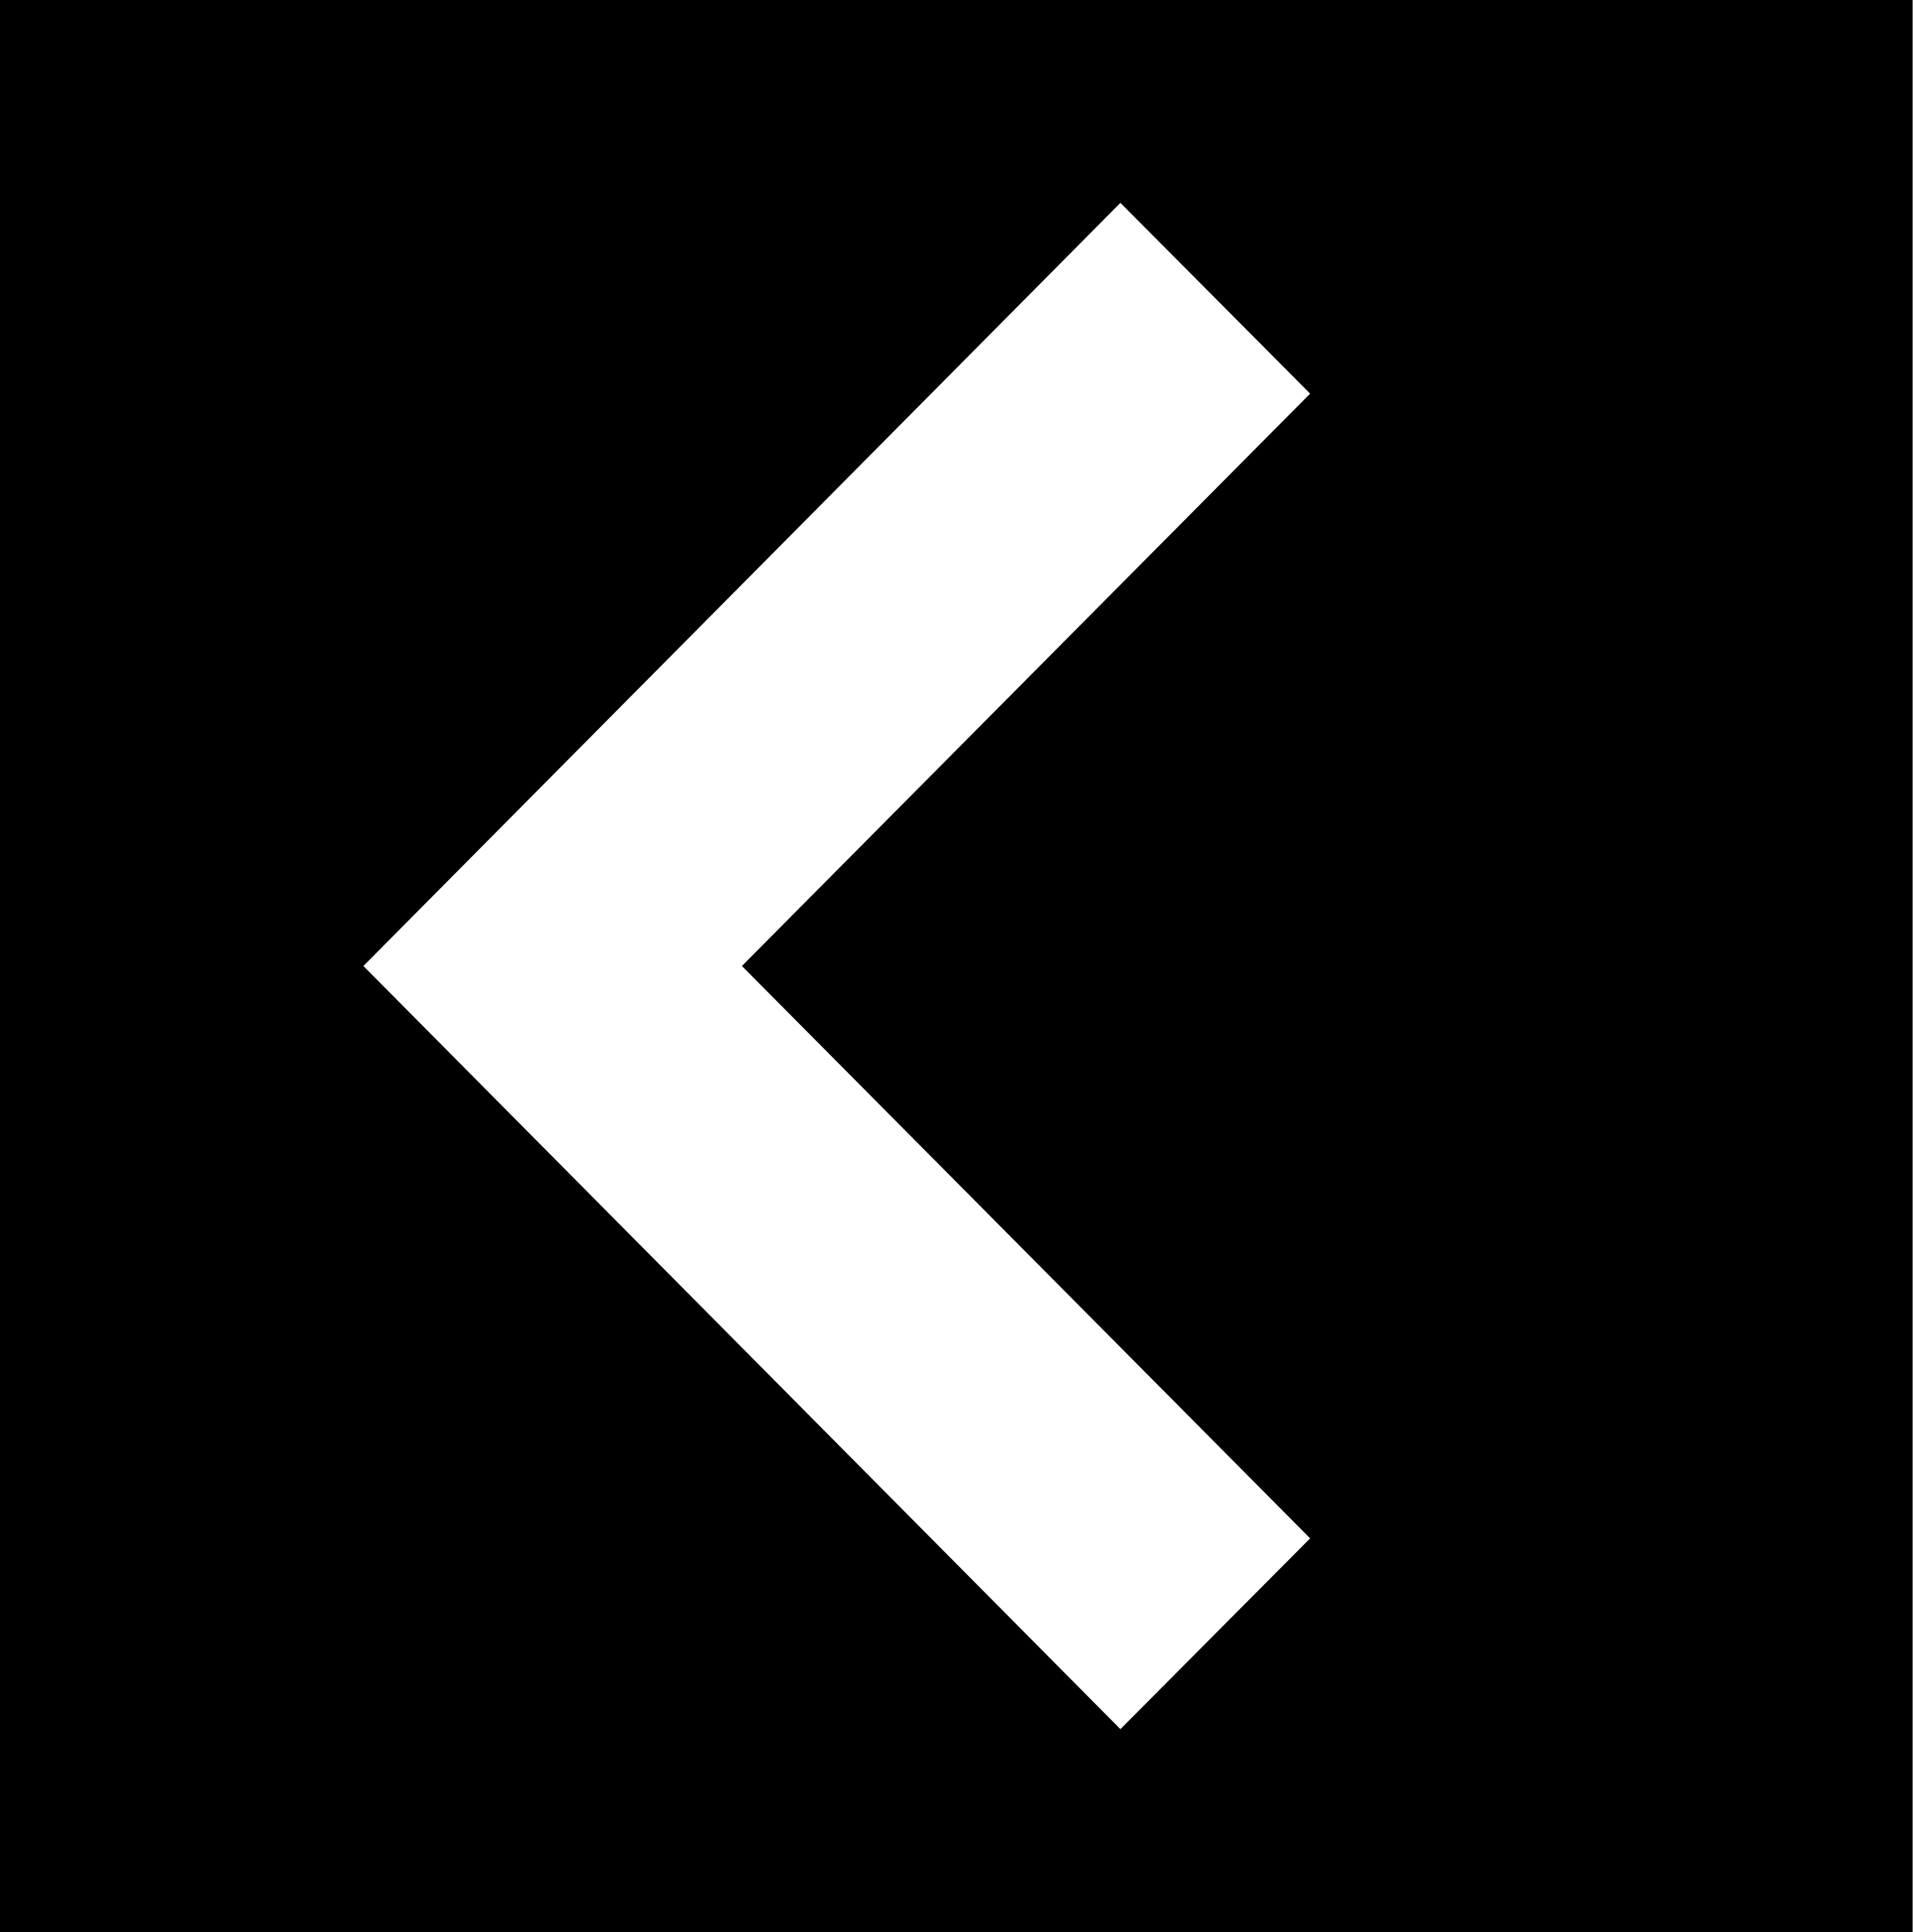
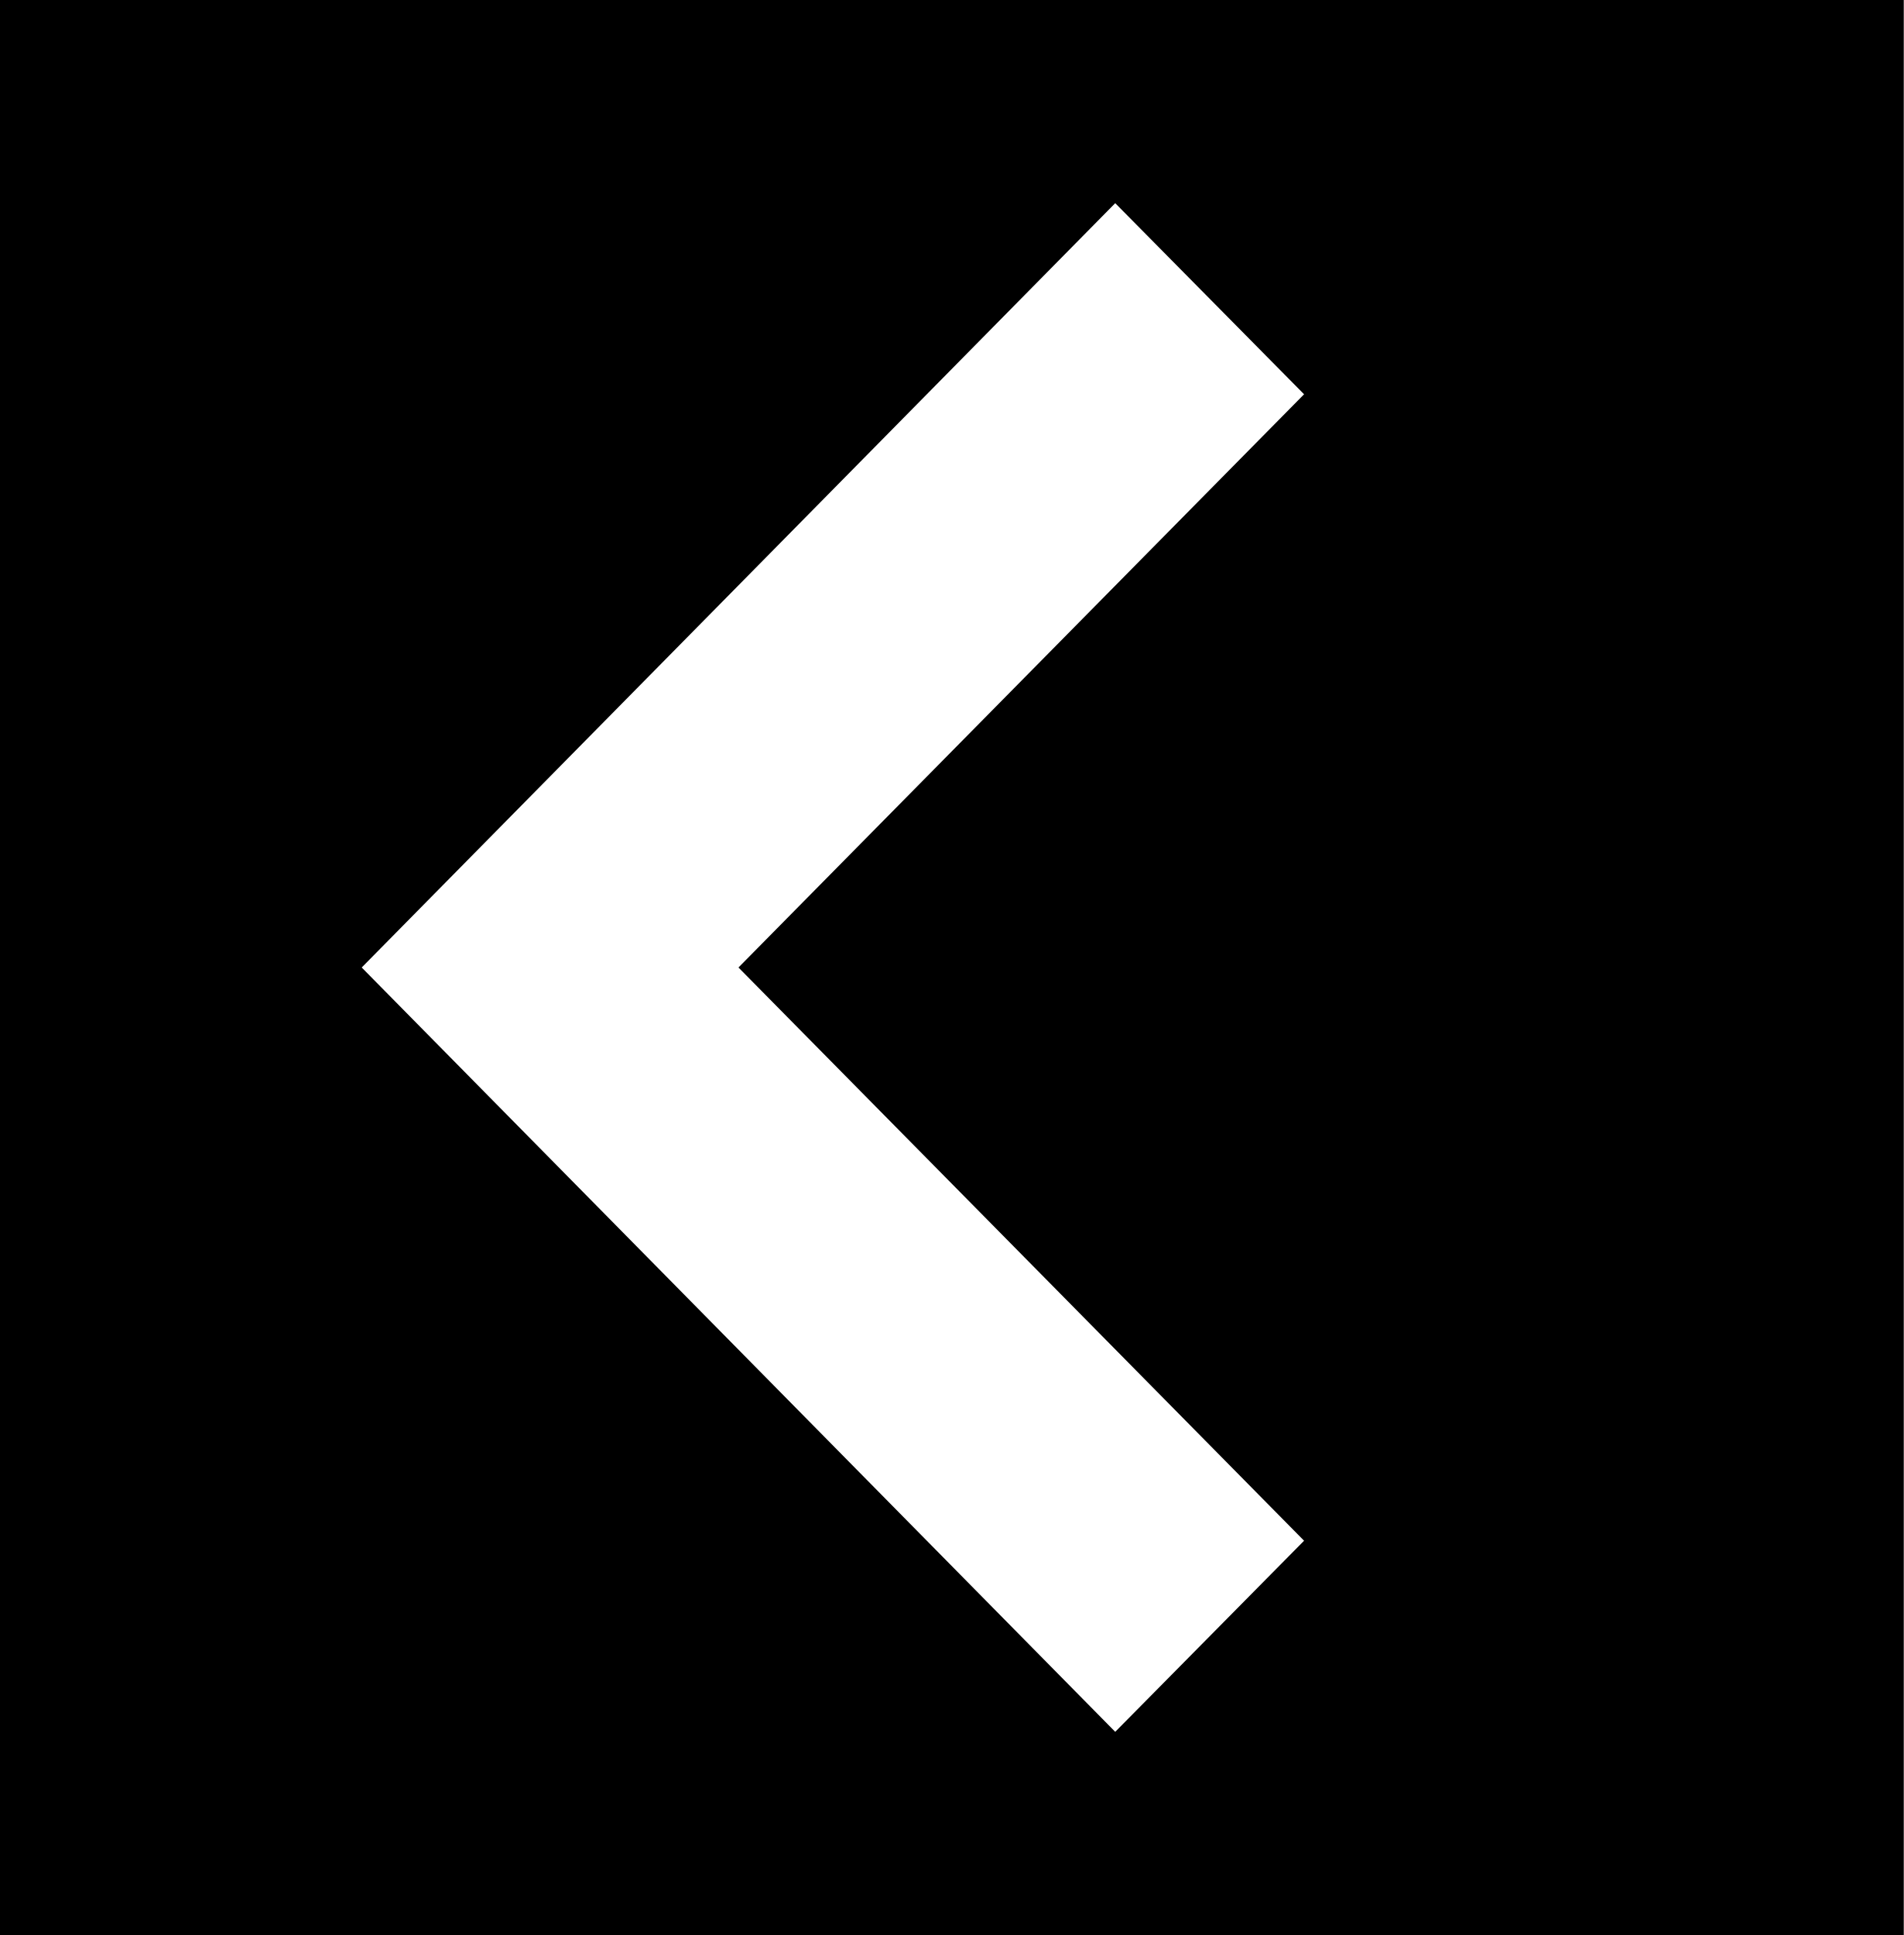
- <svg xmlns="http://www.w3.org/2000/svg" width="101" height="102" viewBox="0 0 101 102" fill="none">
-   <rect width="101" height="102" fill="black" />
-   <path fill-rule="evenodd" clip-rule="evenodd" d="M59.166 91.29L19.19 51L59.166 10.71L69.185 20.782L39.178 51L69.185 81.218L59.166 91.29Z" fill="white" />
+ <svg xmlns="http://www.w3.org/2000/svg" width="61" height="62" viewBox="0 0 61 62" fill="none">
+   <rect width="61" height="62" fill="black" />
+   <path fill-rule="evenodd" clip-rule="evenodd" d="M35.734 55.49L11.59 31L35.734 6.51L41.785 12.633L23.662 31L41.785 49.367L35.734 55.49Z" fill="white" />
</svg>
